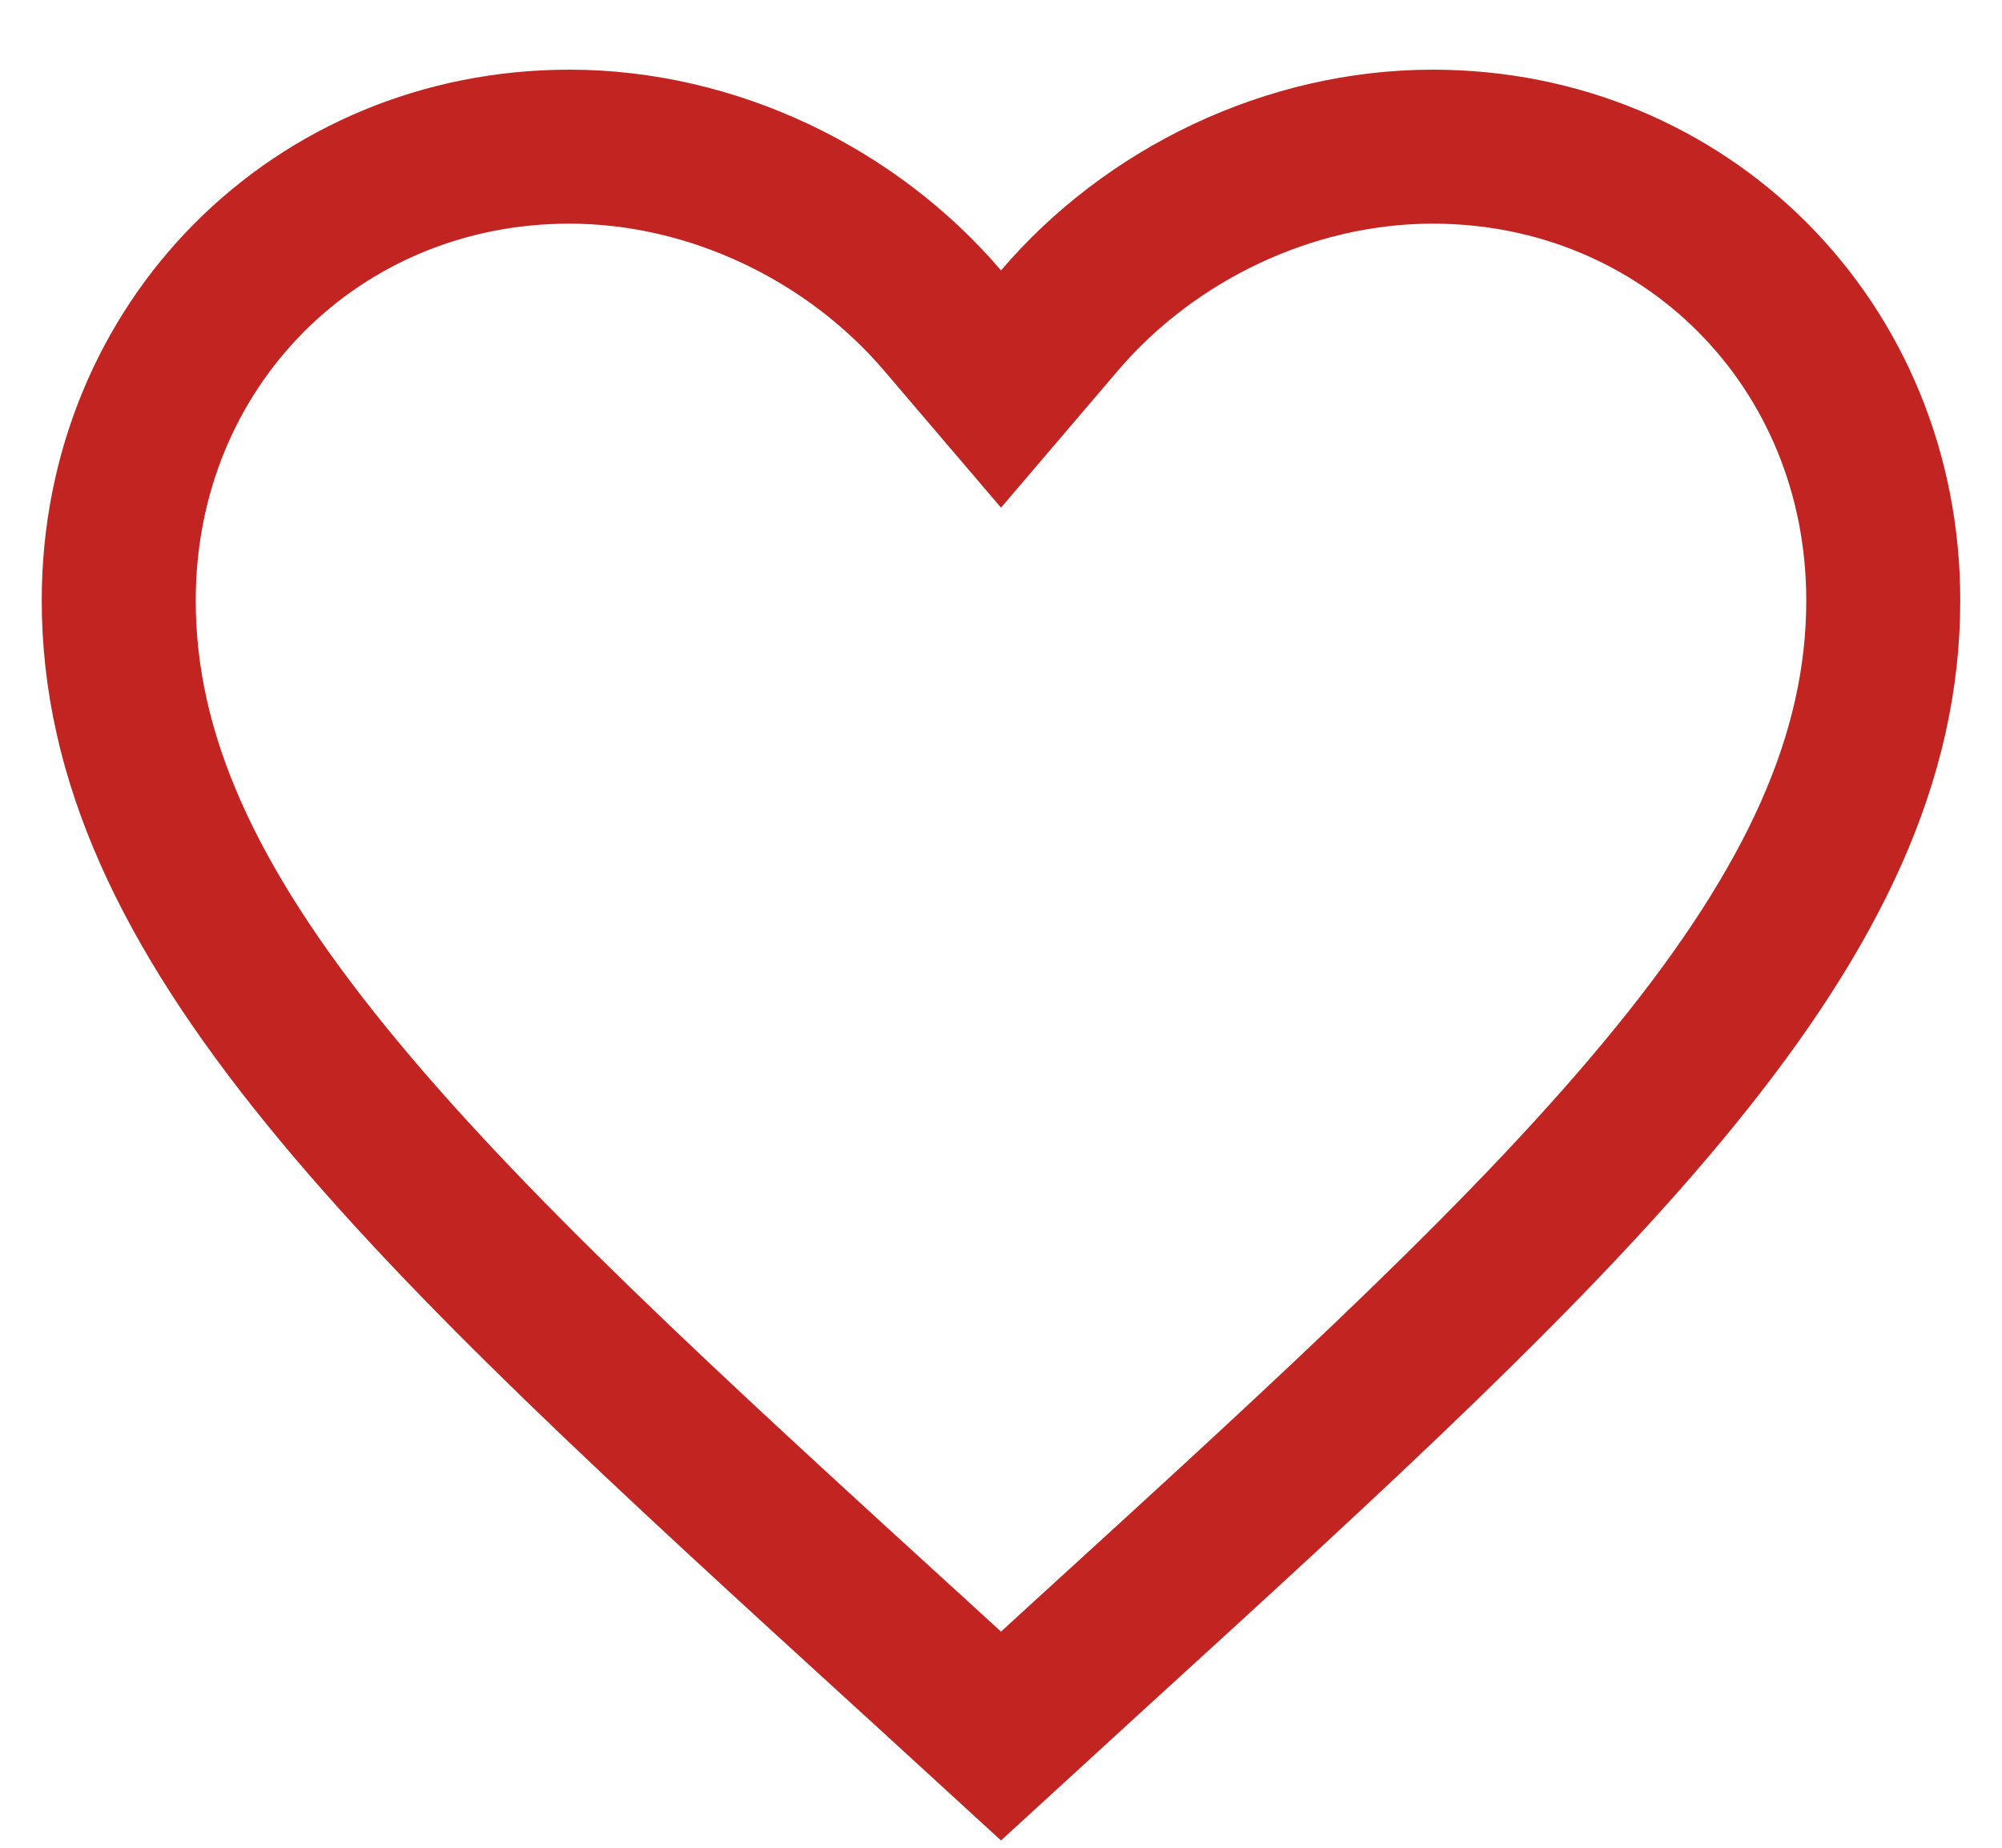
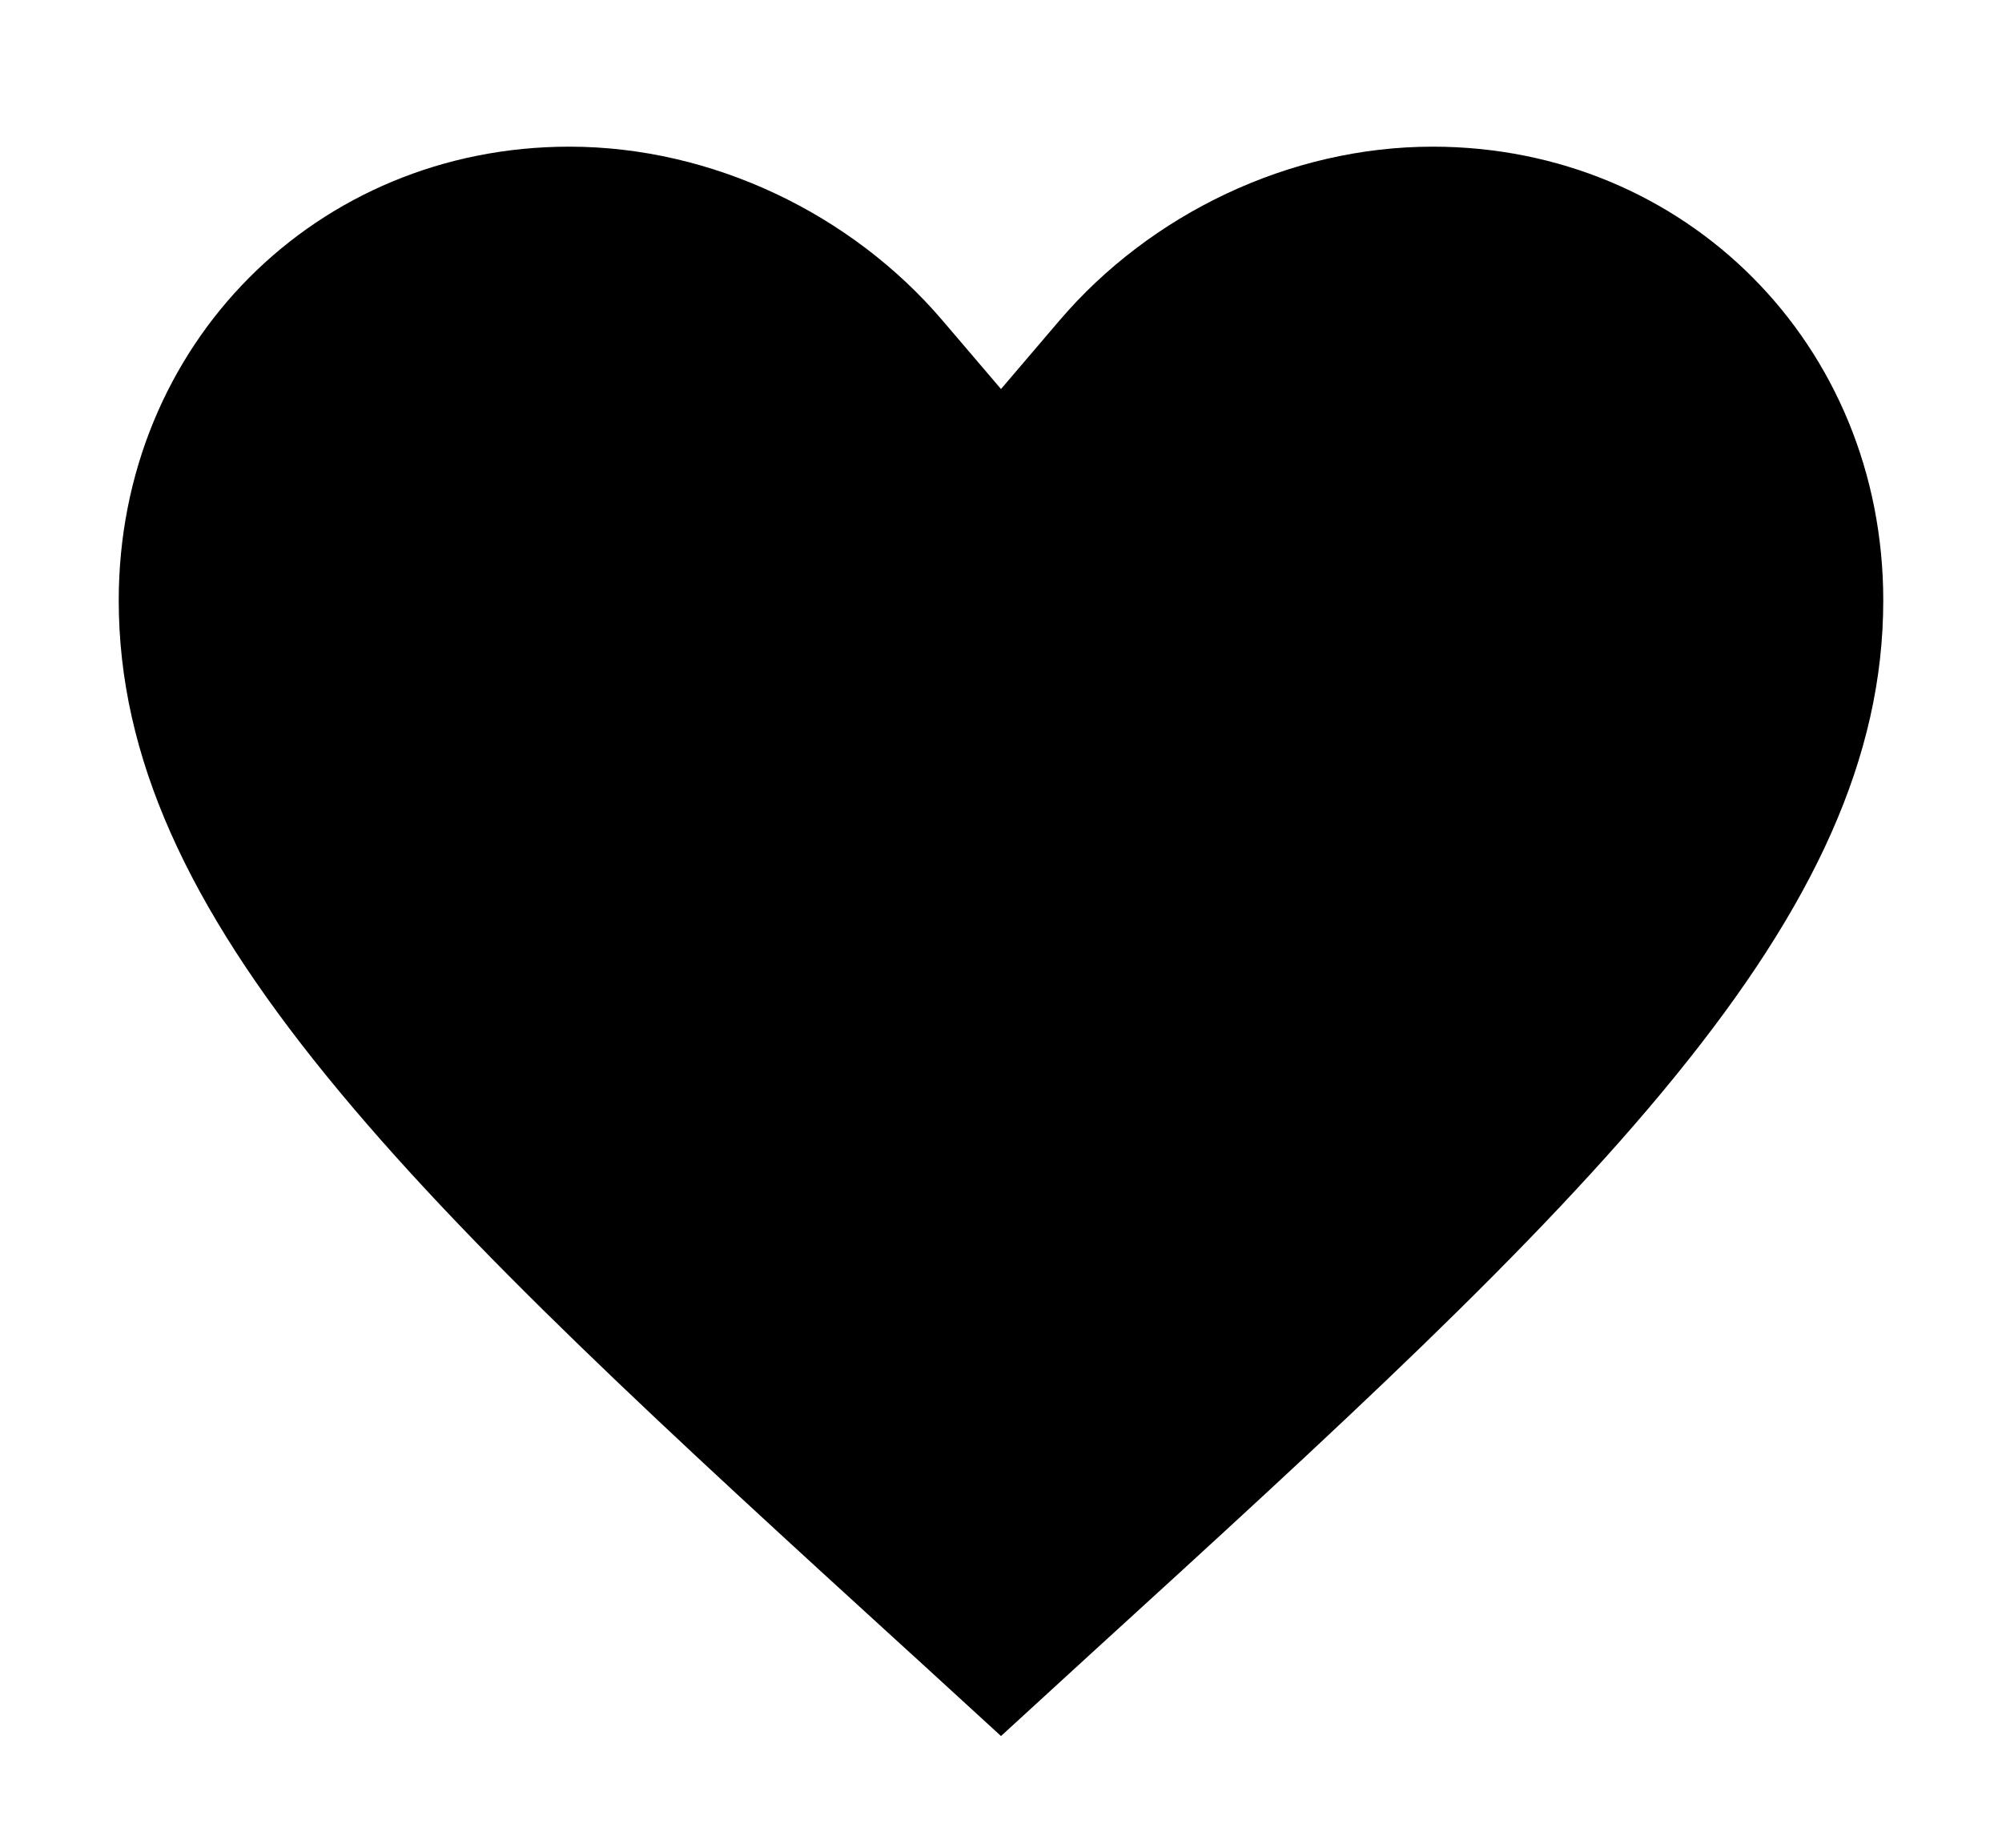
- <svg xmlns="http://www.w3.org/2000/svg" width="26" height="24" viewBox="0 0 26 24" fill="none">
-   <path d="M11.869 21.513L11.867 21.512C8.64 18.567 6.041 16.191 4.238 13.971C2.445 11.765 1.542 9.834 1.542 7.799C1.542 4.473 4.113 1.905 7.394 1.905C9.257 1.905 11.063 2.783 12.239 4.161L13 5.053L13.761 4.161C14.937 2.783 16.743 1.905 18.606 1.905C21.887 1.905 24.458 4.473 24.458 7.799C24.458 9.834 23.555 11.765 21.762 13.971C19.959 16.191 17.36 18.567 14.132 21.512L14.131 21.513L13 22.549L11.869 21.513Z" stroke="#C22521" stroke-width="2" />
+ <svg xmlns="http://www.w3.org/2000/svg" width="26" height="24" viewBox="0 0 26 24">
+   <path d="M11.869 21.513L11.867 21.512C8.64 18.567 6.041 16.191 4.238 13.971C2.445 11.765 1.542 9.834 1.542 7.799C1.542 4.473 4.113 1.905 7.394 1.905C9.257 1.905 11.063 2.783 12.239 4.161L13 5.053L13.761 4.161C14.937 2.783 16.743 1.905 18.606 1.905C21.887 1.905 24.458 4.473 24.458 7.799C24.458 9.834 23.555 11.765 21.762 13.971C19.959 16.191 17.36 18.567 14.132 21.512L14.131 21.513L13 22.549L11.869 21.513Z" stroke-width="2" />
</svg>
